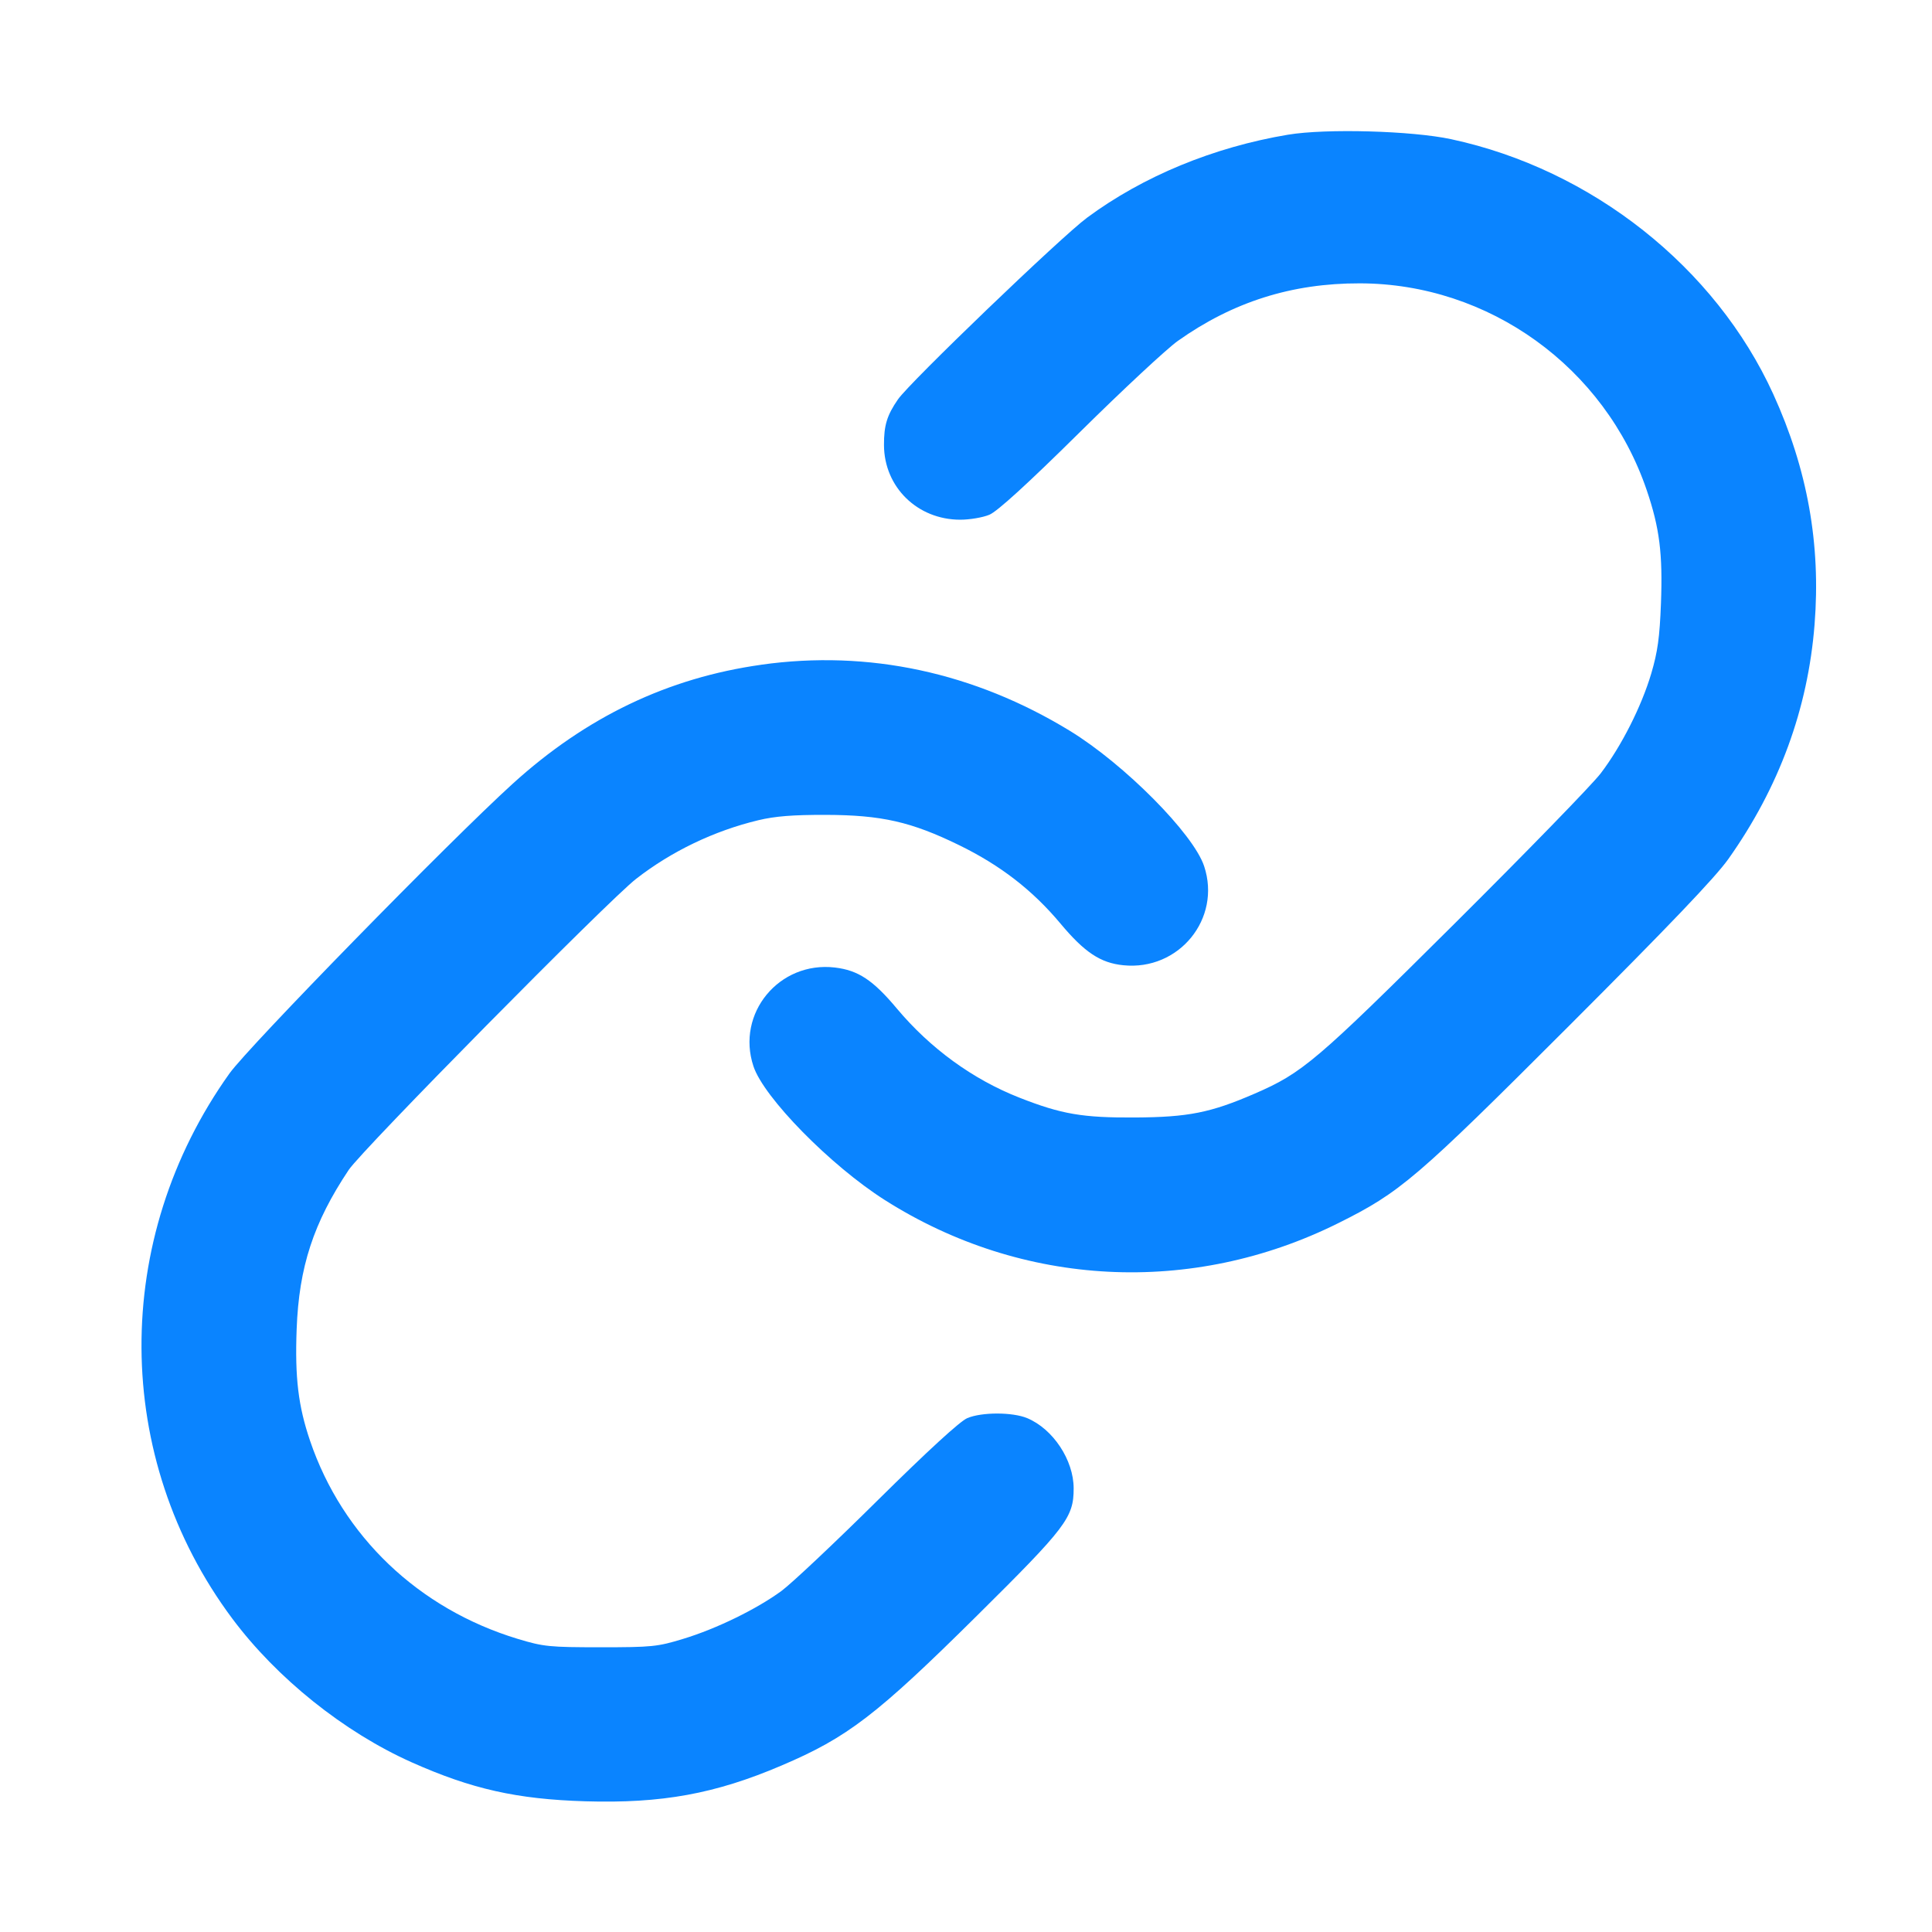
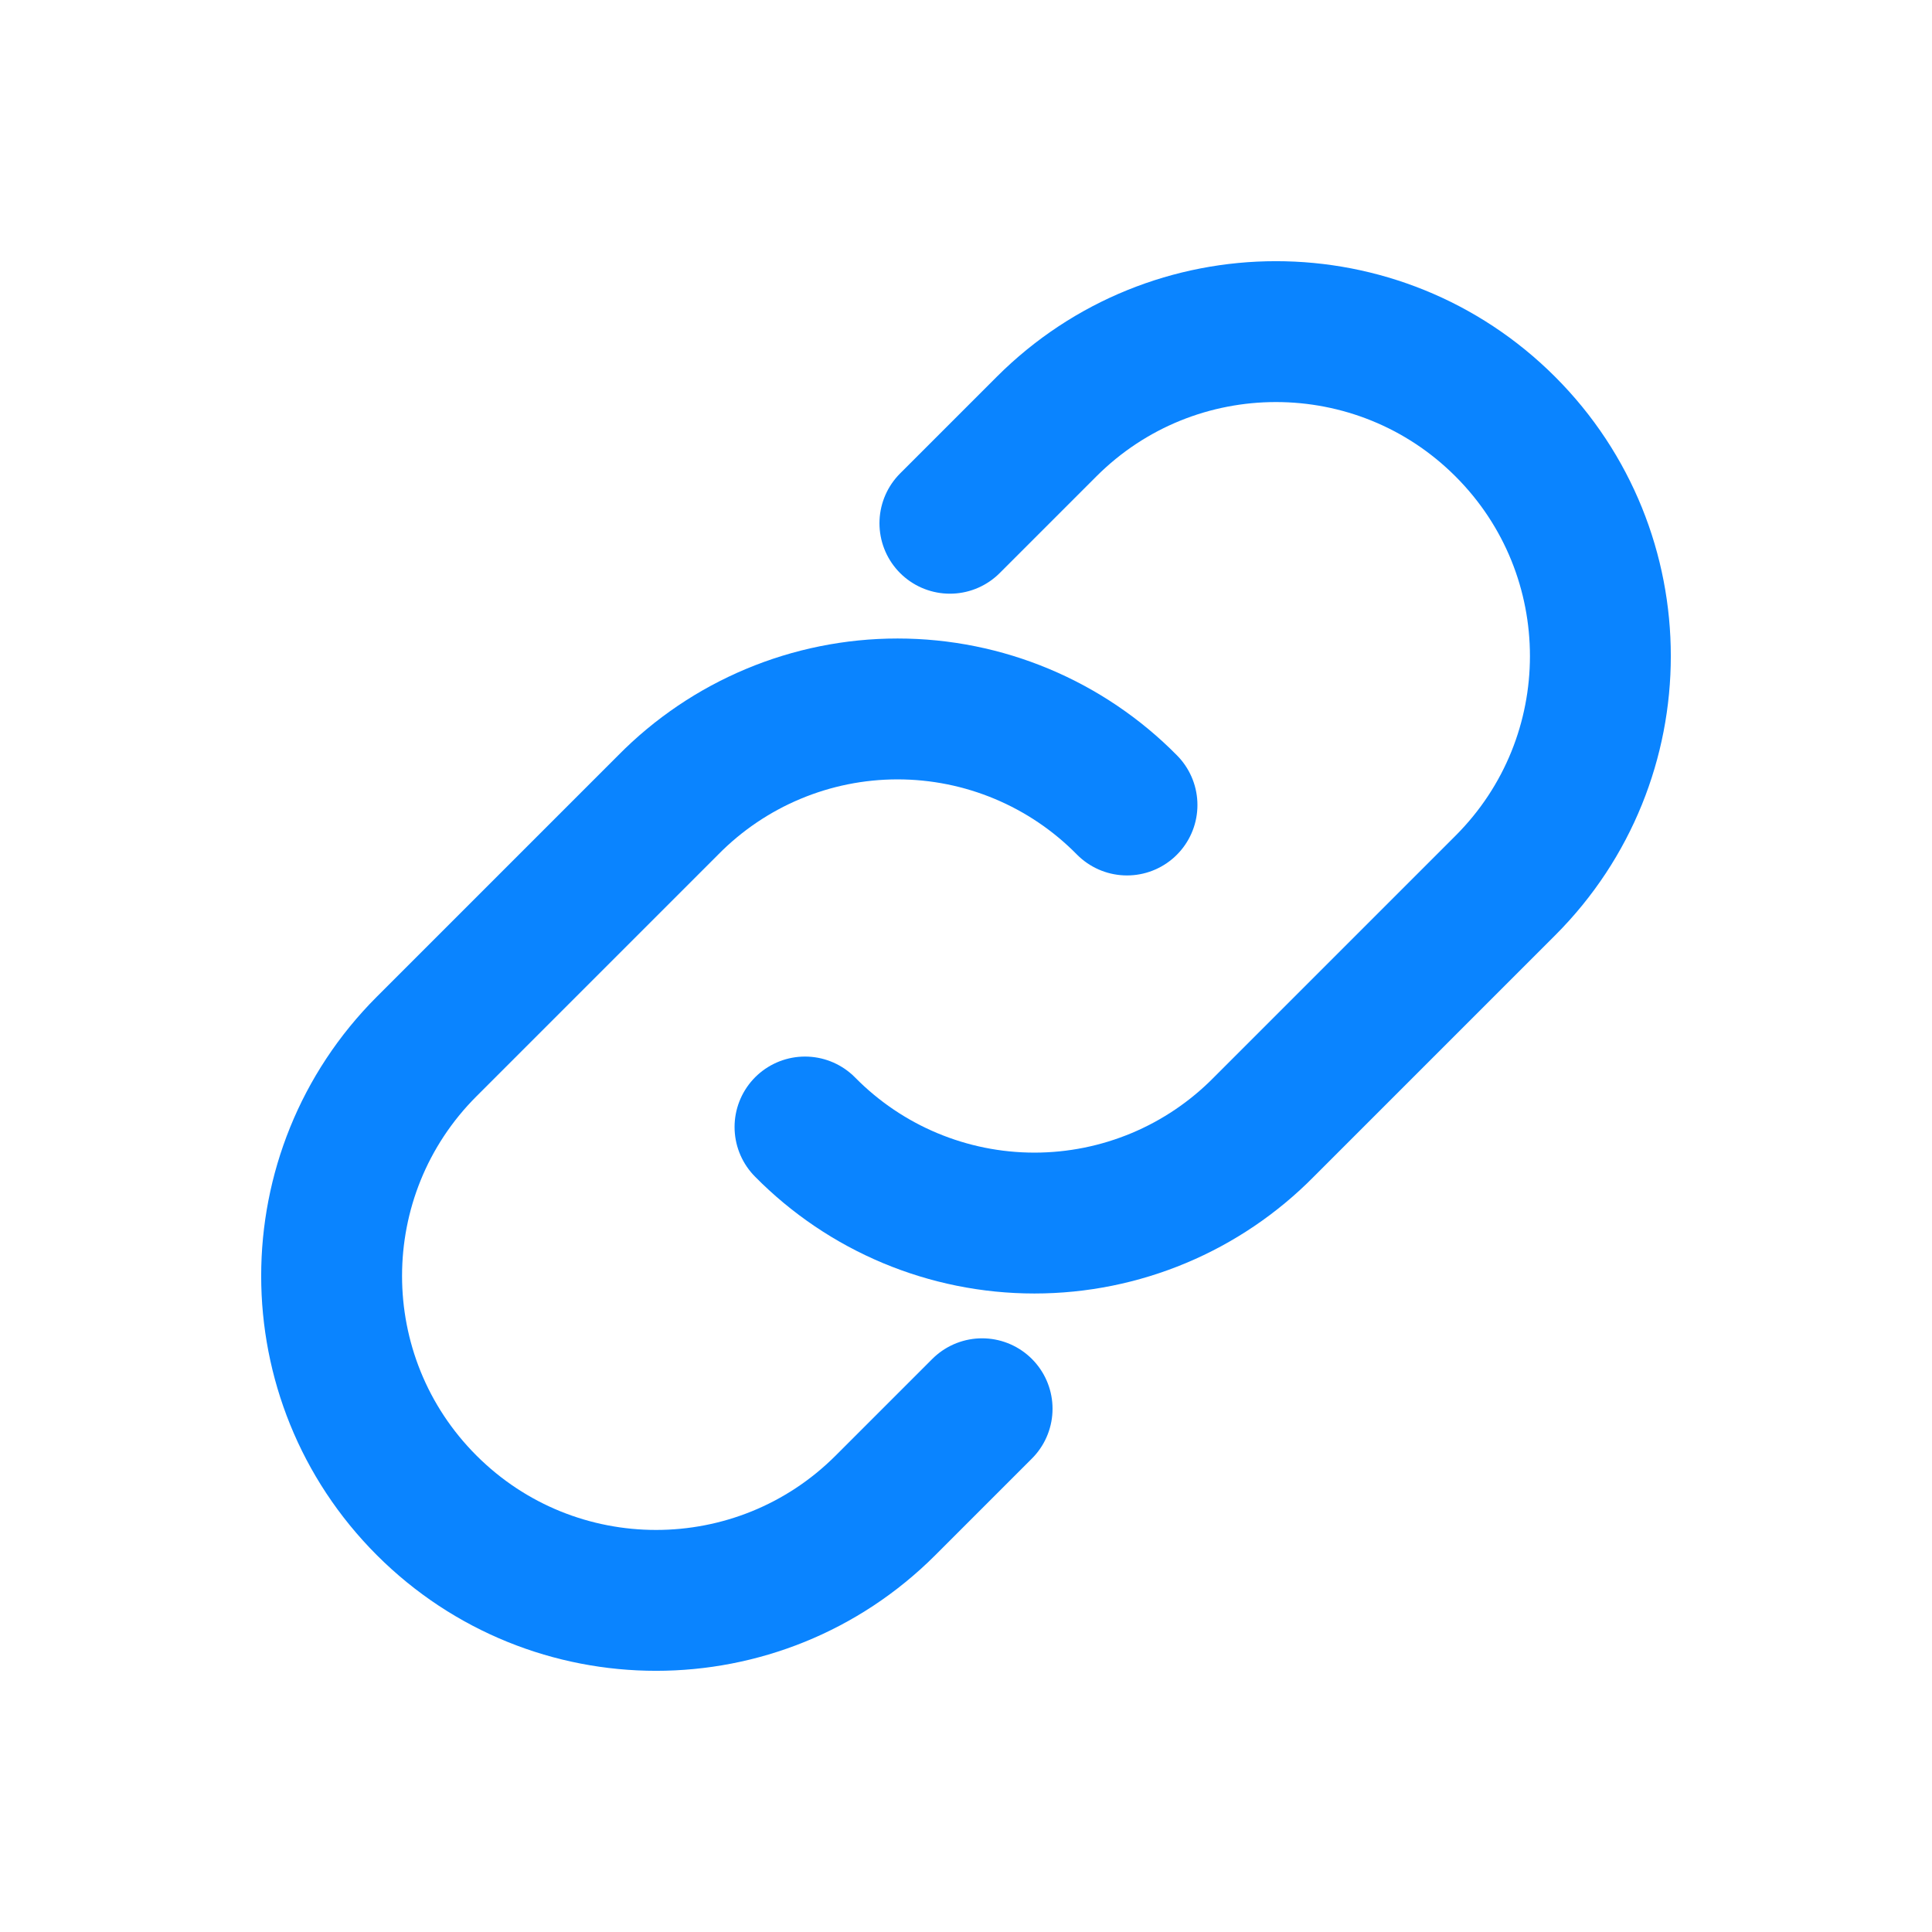
- <svg xmlns="http://www.w3.org/2000/svg" width="48" height="48" viewBox="1412.315 623.715 74.082 74.082" fill="#0a84ff">
-   <path d="M1461.708,628.879c-2.859,0.479 -5.557,1.591 -7.712,3.185c-0.992,0.734 -6.805,6.318 -7.248,6.964c-0.423,0.611 -0.54,0.998 -0.537,1.753c0.006,1.612 1.283,2.862 2.924,2.862c0.364,0 0.869,-0.085 1.119,-0.191c0.302,-0.126 1.456,-1.177 3.458,-3.156c1.653,-1.635 3.35,-3.215 3.77,-3.511c2.108,-1.494 4.368,-2.211 6.973,-2.205c4.95,0.006 9.397,3.212 11.003,7.93c0.493,1.447 0.617,2.44 0.546,4.339c-0.05,1.309 -0.126,1.858 -0.373,2.695c-0.373,1.257 -1.142,2.78 -1.935,3.822c-0.317,0.42 -2.842,3.015 -5.607,5.766c-5.32,5.29 -5.828,5.722 -7.668,6.52c-1.688,0.731 -2.542,0.901 -4.583,0.913c-2.011,0.012 -2.821,-0.126 -4.433,-0.76c-1.788,-0.702 -3.417,-1.888 -4.697,-3.414c-0.916,-1.095 -1.486,-1.471 -2.381,-1.577c-2.137,-0.25 -3.796,1.761 -3.121,3.787c0.396,1.201 2.959,3.808 5.032,5.126c5.281,3.356 11.778,3.687 17.398,0.887c2.375,-1.183 2.98,-1.7 8.831,-7.551c3.834,-3.834 5.619,-5.701 6.121,-6.409c1.943,-2.742 3.05,-5.748 3.306,-8.992c0.244,-3.08 -0.273,-5.957 -1.582,-8.831c-2.219,-4.87 -6.961,-8.622 -12.354,-9.779c-1.503,-0.323 -4.797,-0.414 -6.247,-0.173M1441.51,649.204c-3.585,0.502 -6.717,2.002 -9.538,4.565c-2.416,2.193 -10.123,10.079 -10.857,11.106c-4.539,6.359 -4.495,14.735 0.106,20.903c1.709,2.29 4.286,4.354 6.881,5.513c2.299,1.025 4.034,1.415 6.655,1.494c2.933,0.088 4.982,-0.285 7.524,-1.371c2.531,-1.077 3.646,-1.932 7.492,-5.742c3.432,-3.4 3.711,-3.767 3.711,-4.885c0,-1.086 -0.79,-2.281 -1.785,-2.695c-0.558,-0.232 -1.735,-0.235 -2.293,0c-0.276,0.115 -1.515,1.251 -3.432,3.147c-1.647,1.632 -3.312,3.2 -3.696,3.482c-0.951,0.696 -2.487,1.447 -3.764,1.835c-0.986,0.302 -1.201,0.323 -3.171,0.323c-1.964,0 -2.187,-0.023 -3.171,-0.32c-3.808,-1.154 -6.723,-3.934 -7.968,-7.598c-0.452,-1.33 -0.584,-2.419 -0.514,-4.28c0.088,-2.381 0.646,-4.084 1.996,-6.106c0.52,-0.778 9.946,-10.325 11.018,-11.159c1.362,-1.06 2.989,-1.841 4.686,-2.249c0.649,-0.156 1.33,-0.208 2.583,-0.206c2.146,0.006 3.282,0.264 5.123,1.163c1.579,0.772 2.807,1.72 3.881,3.003c0.925,1.107 1.535,1.512 2.41,1.6c2.134,0.22 3.77,-1.785 3.1,-3.799c-0.411,-1.242 -3.056,-3.908 -5.146,-5.188c-3.67,-2.243 -7.73,-3.115 -11.834,-2.537" />
+ <svg xmlns="http://www.w3.org/2000/svg" width="48" height="48" viewBox="0 0 24 24" fill="none" stroke="#0a84ff" stroke-width="1.75" stroke-linecap="round" stroke-linejoin="round">
+   <path d="M10 14a4 4 0 0 0 5.7 0l3-3a4 4 0 0 0-5.7-5.7l-1.2 1.2" />
+   <path d="M14 10a4 4 0 0 0-5.7 0l-3 3a4 4 0 0 0 5.7 5.7l1.2-1.2" />
</svg>
